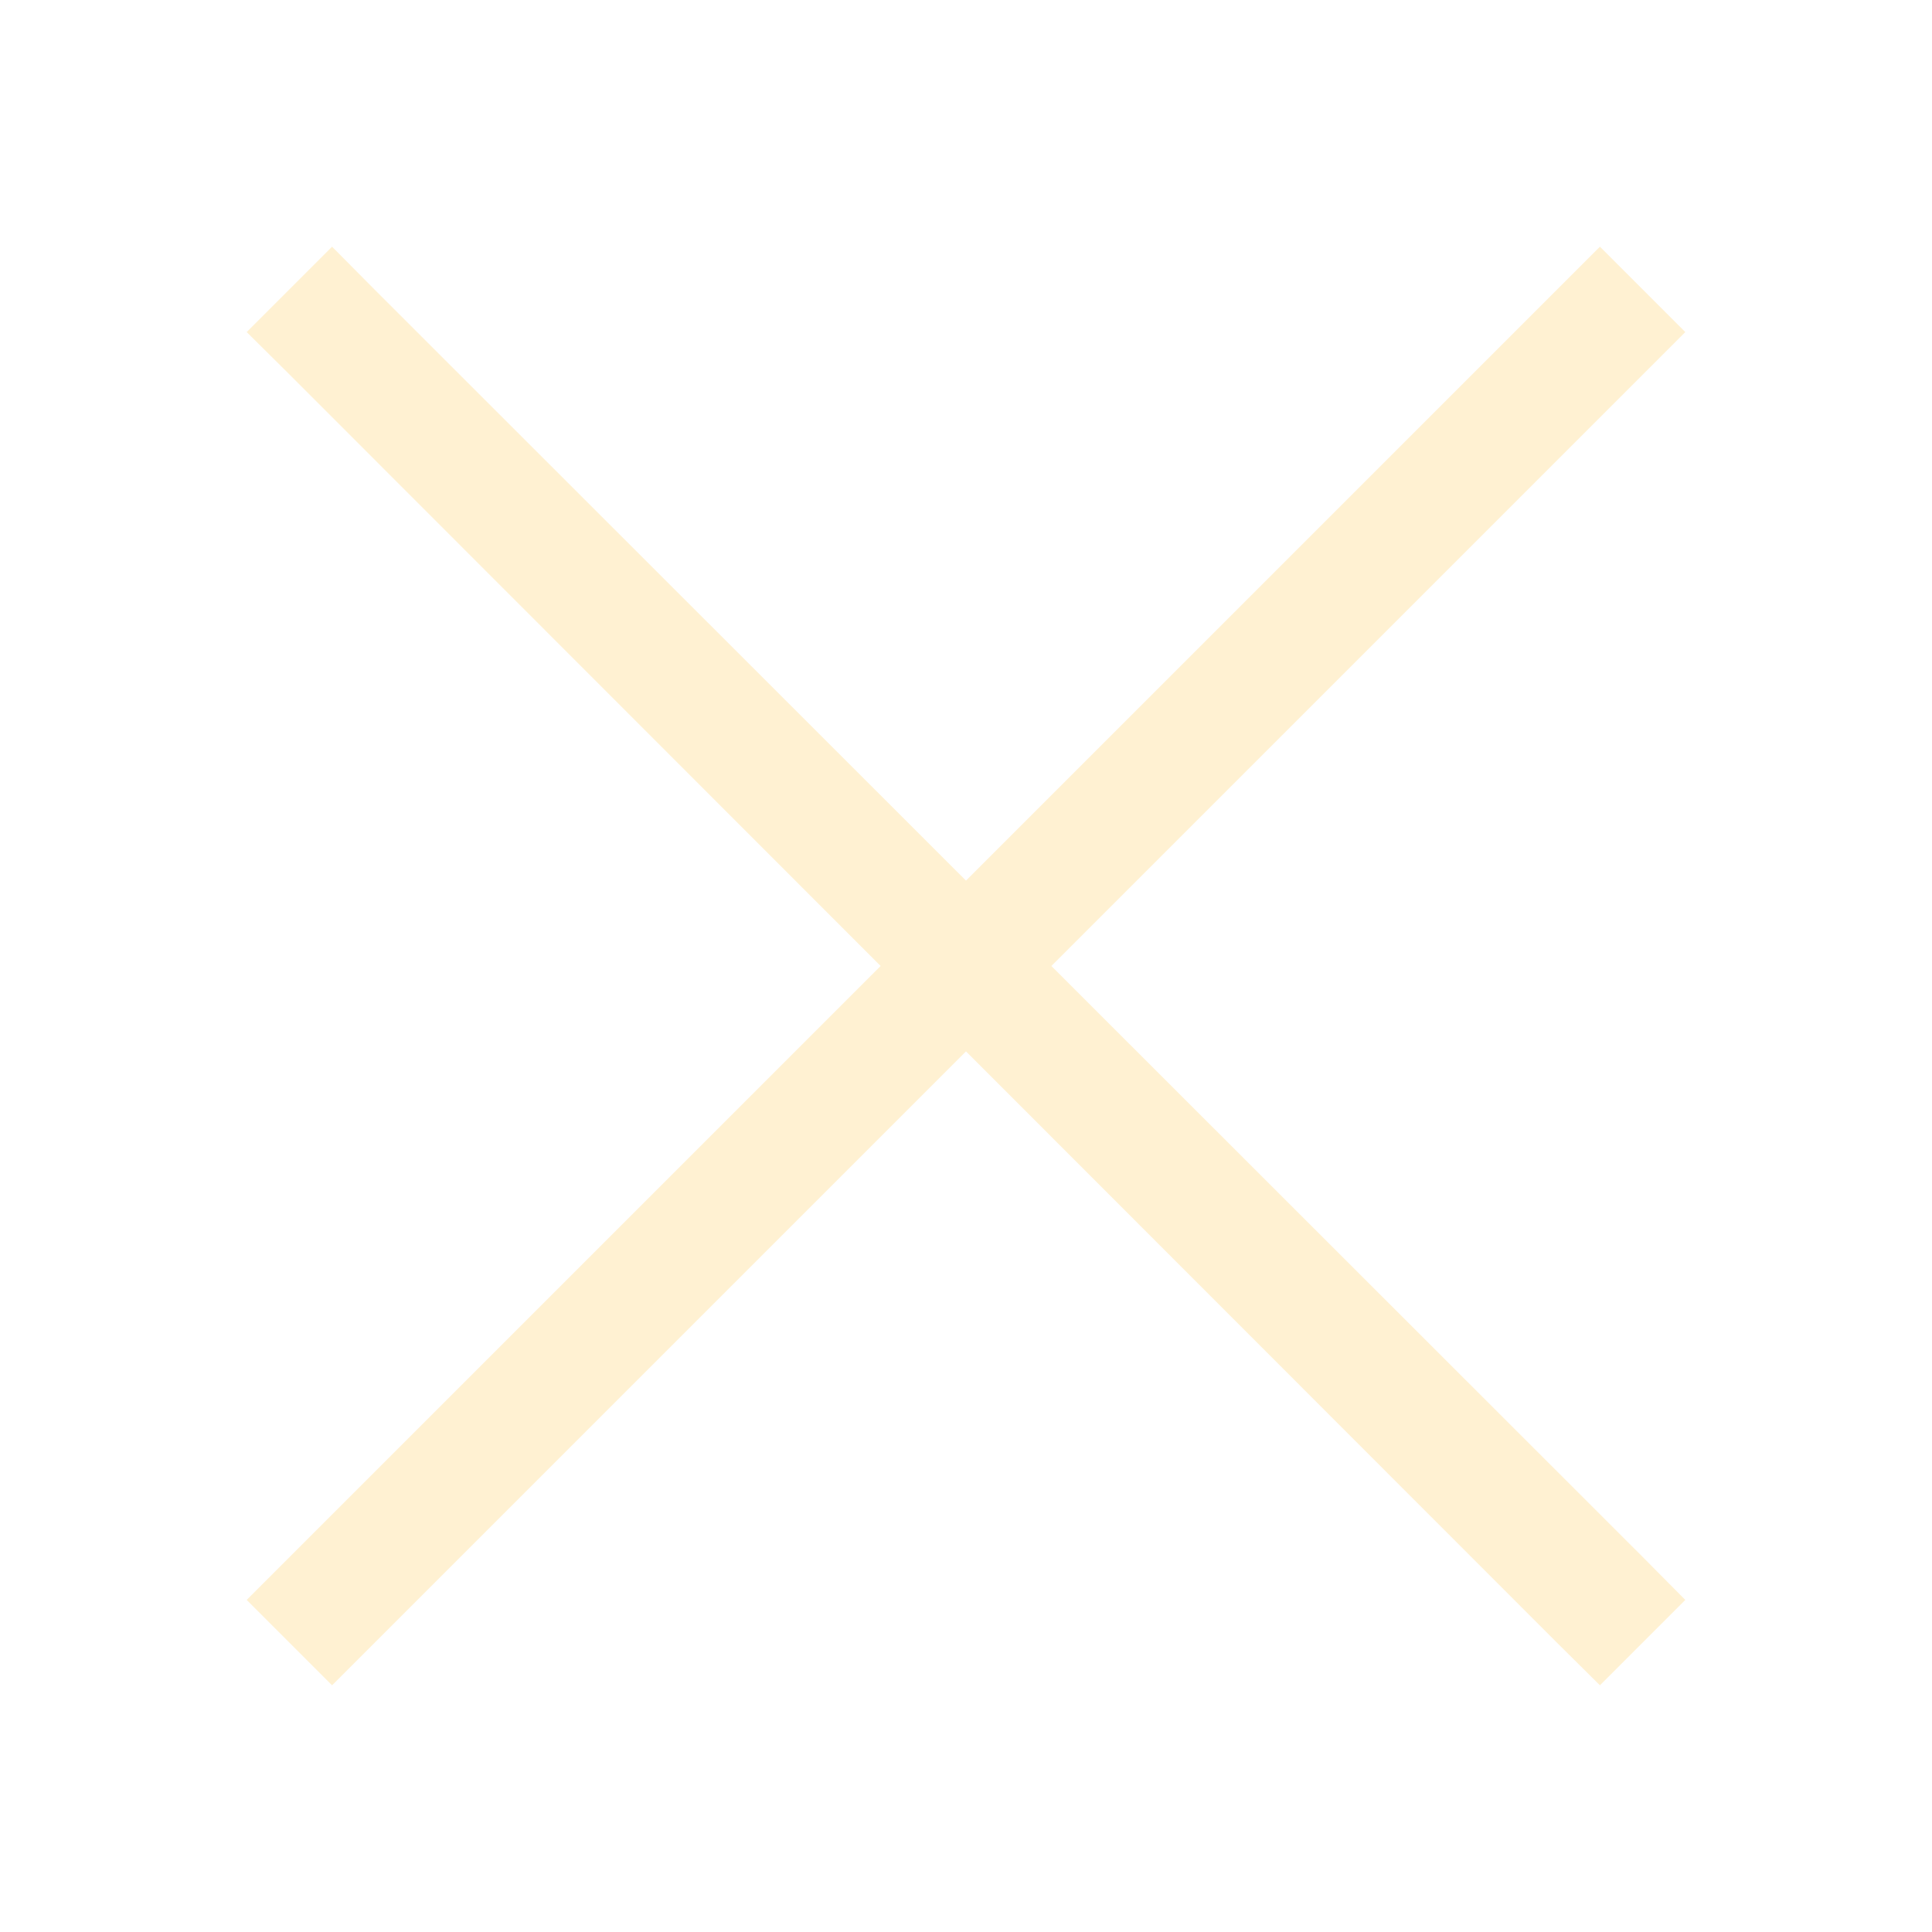
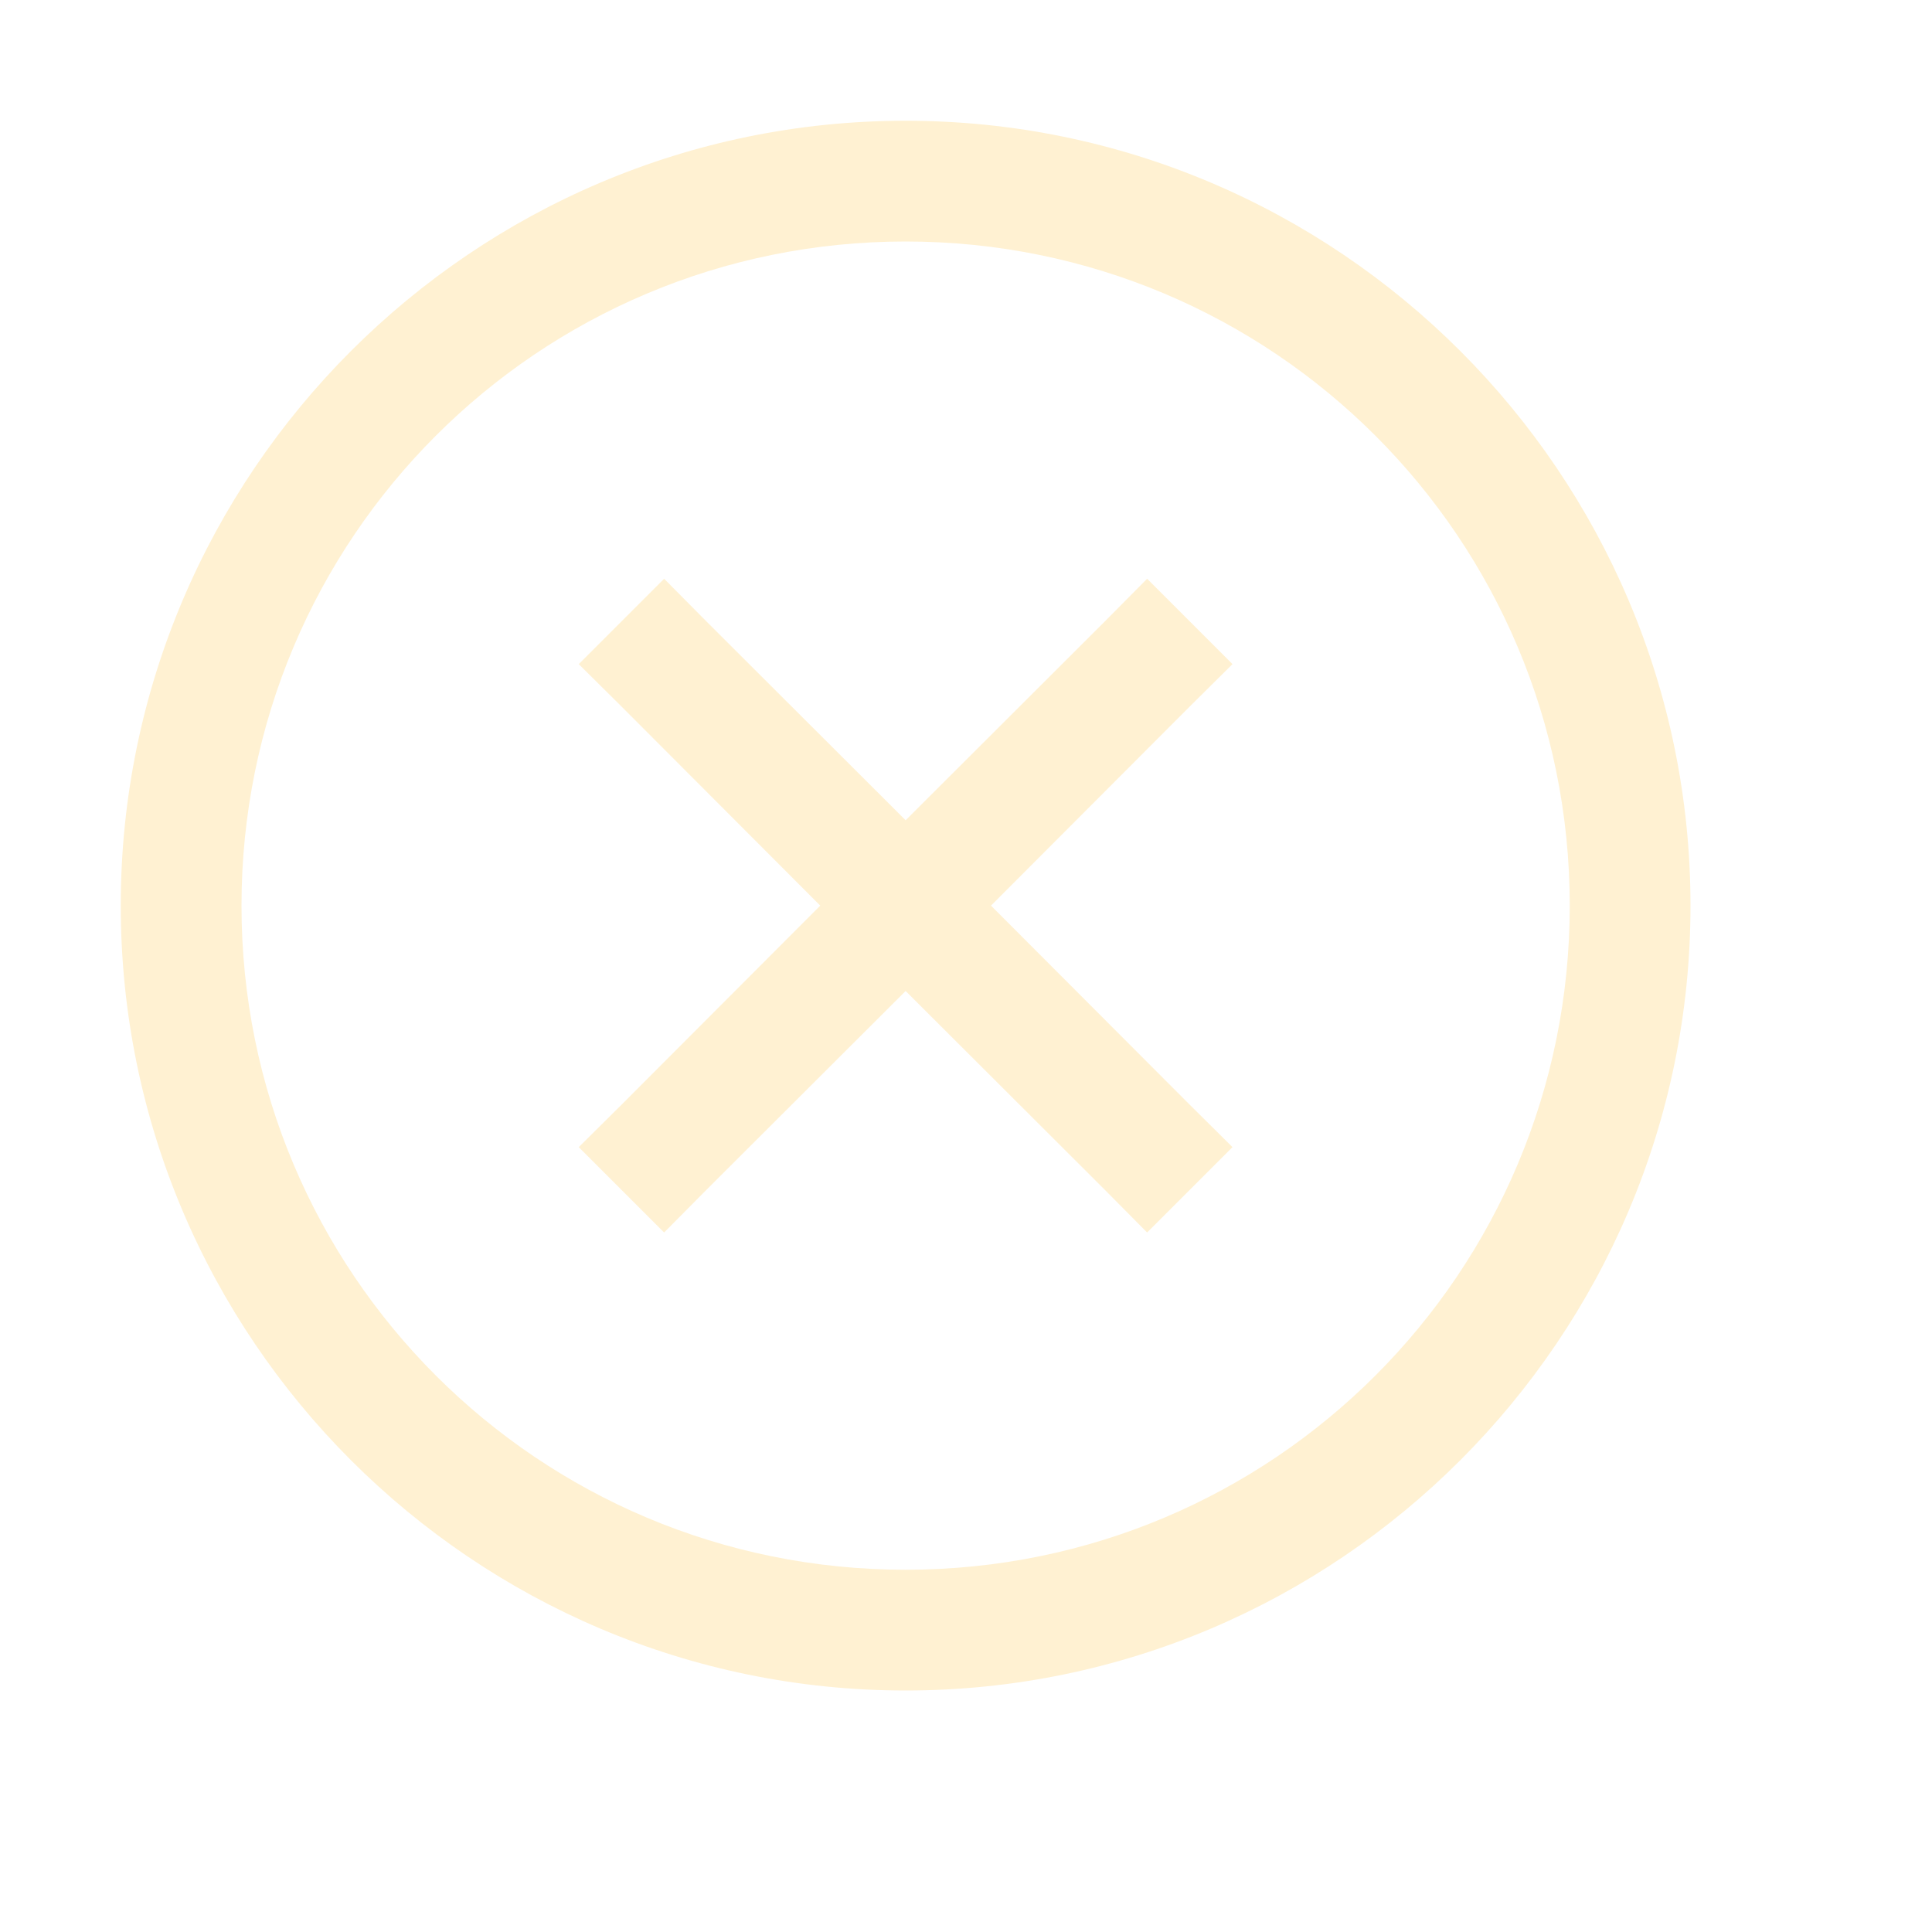
- <svg xmlns="http://www.w3.org/2000/svg" viewBox="0,0,256,256" width="16px" height="16px" fill-rule="nonzero">
+ <svg xmlns="http://www.w3.org/2000/svg" viewBox="0,0,256,256" width="32px" height="32px" fill-rule="nonzero">
  <g fill="#fff1d2" fill-rule="nonzero" stroke="none" stroke-width="1" stroke-linecap="butt" stroke-linejoin="miter" stroke-miterlimit="10" stroke-dasharray="" stroke-dashoffset="0" font-family="none" font-weight="none" font-size="none" text-anchor="none" style="mix-blend-mode: normal">
    <g transform="scale(16,16)">
-       <path d="M2.75,2.043l-0.707,0.707l0.355,0.352l4.895,4.898l-5.25,5.25l0.707,0.707l5.25,-5.25l4.895,4.898l0.355,0.352l0.707,-0.707l-0.352,-0.355l-4.898,-4.895l5.25,-5.25l-0.707,-0.707l-5.25,5.25l-4.898,-4.895z" />
+       <path d="M7.5,1c-3.582,0 -6.5,2.918 -6.5,6.5c0,3.582 2.918,6.5 6.5,6.5c3.582,0 6.5,-2.918 6.5,-6.5c0,-3.582 -2.918,-6.5 -6.5,-6.5zM7.5,2c3.043,0 5.5,2.457 5.5,5.5c0,3.043 -2.457,5.5 -5.5,5.5c-3.043,0 -5.5,-2.457 -5.5,-5.5c0,-3.043 2.457,-5.5 5.5,-5.5zM5.5,4.793l-0.707,0.707l0.355,0.352l1.645,1.648l-1.645,1.648l-0.355,0.352l0.707,0.707l0.352,-0.355l1.648,-1.645l1.648,1.645l0.352,0.355l0.707,-0.707l-0.355,-0.352l-1.645,-1.648l1.645,-1.648l0.355,-0.352l-0.707,-0.707l-0.352,0.355l-1.648,1.645l-1.648,-1.645z" />
    </g>
  </g>
</svg>
